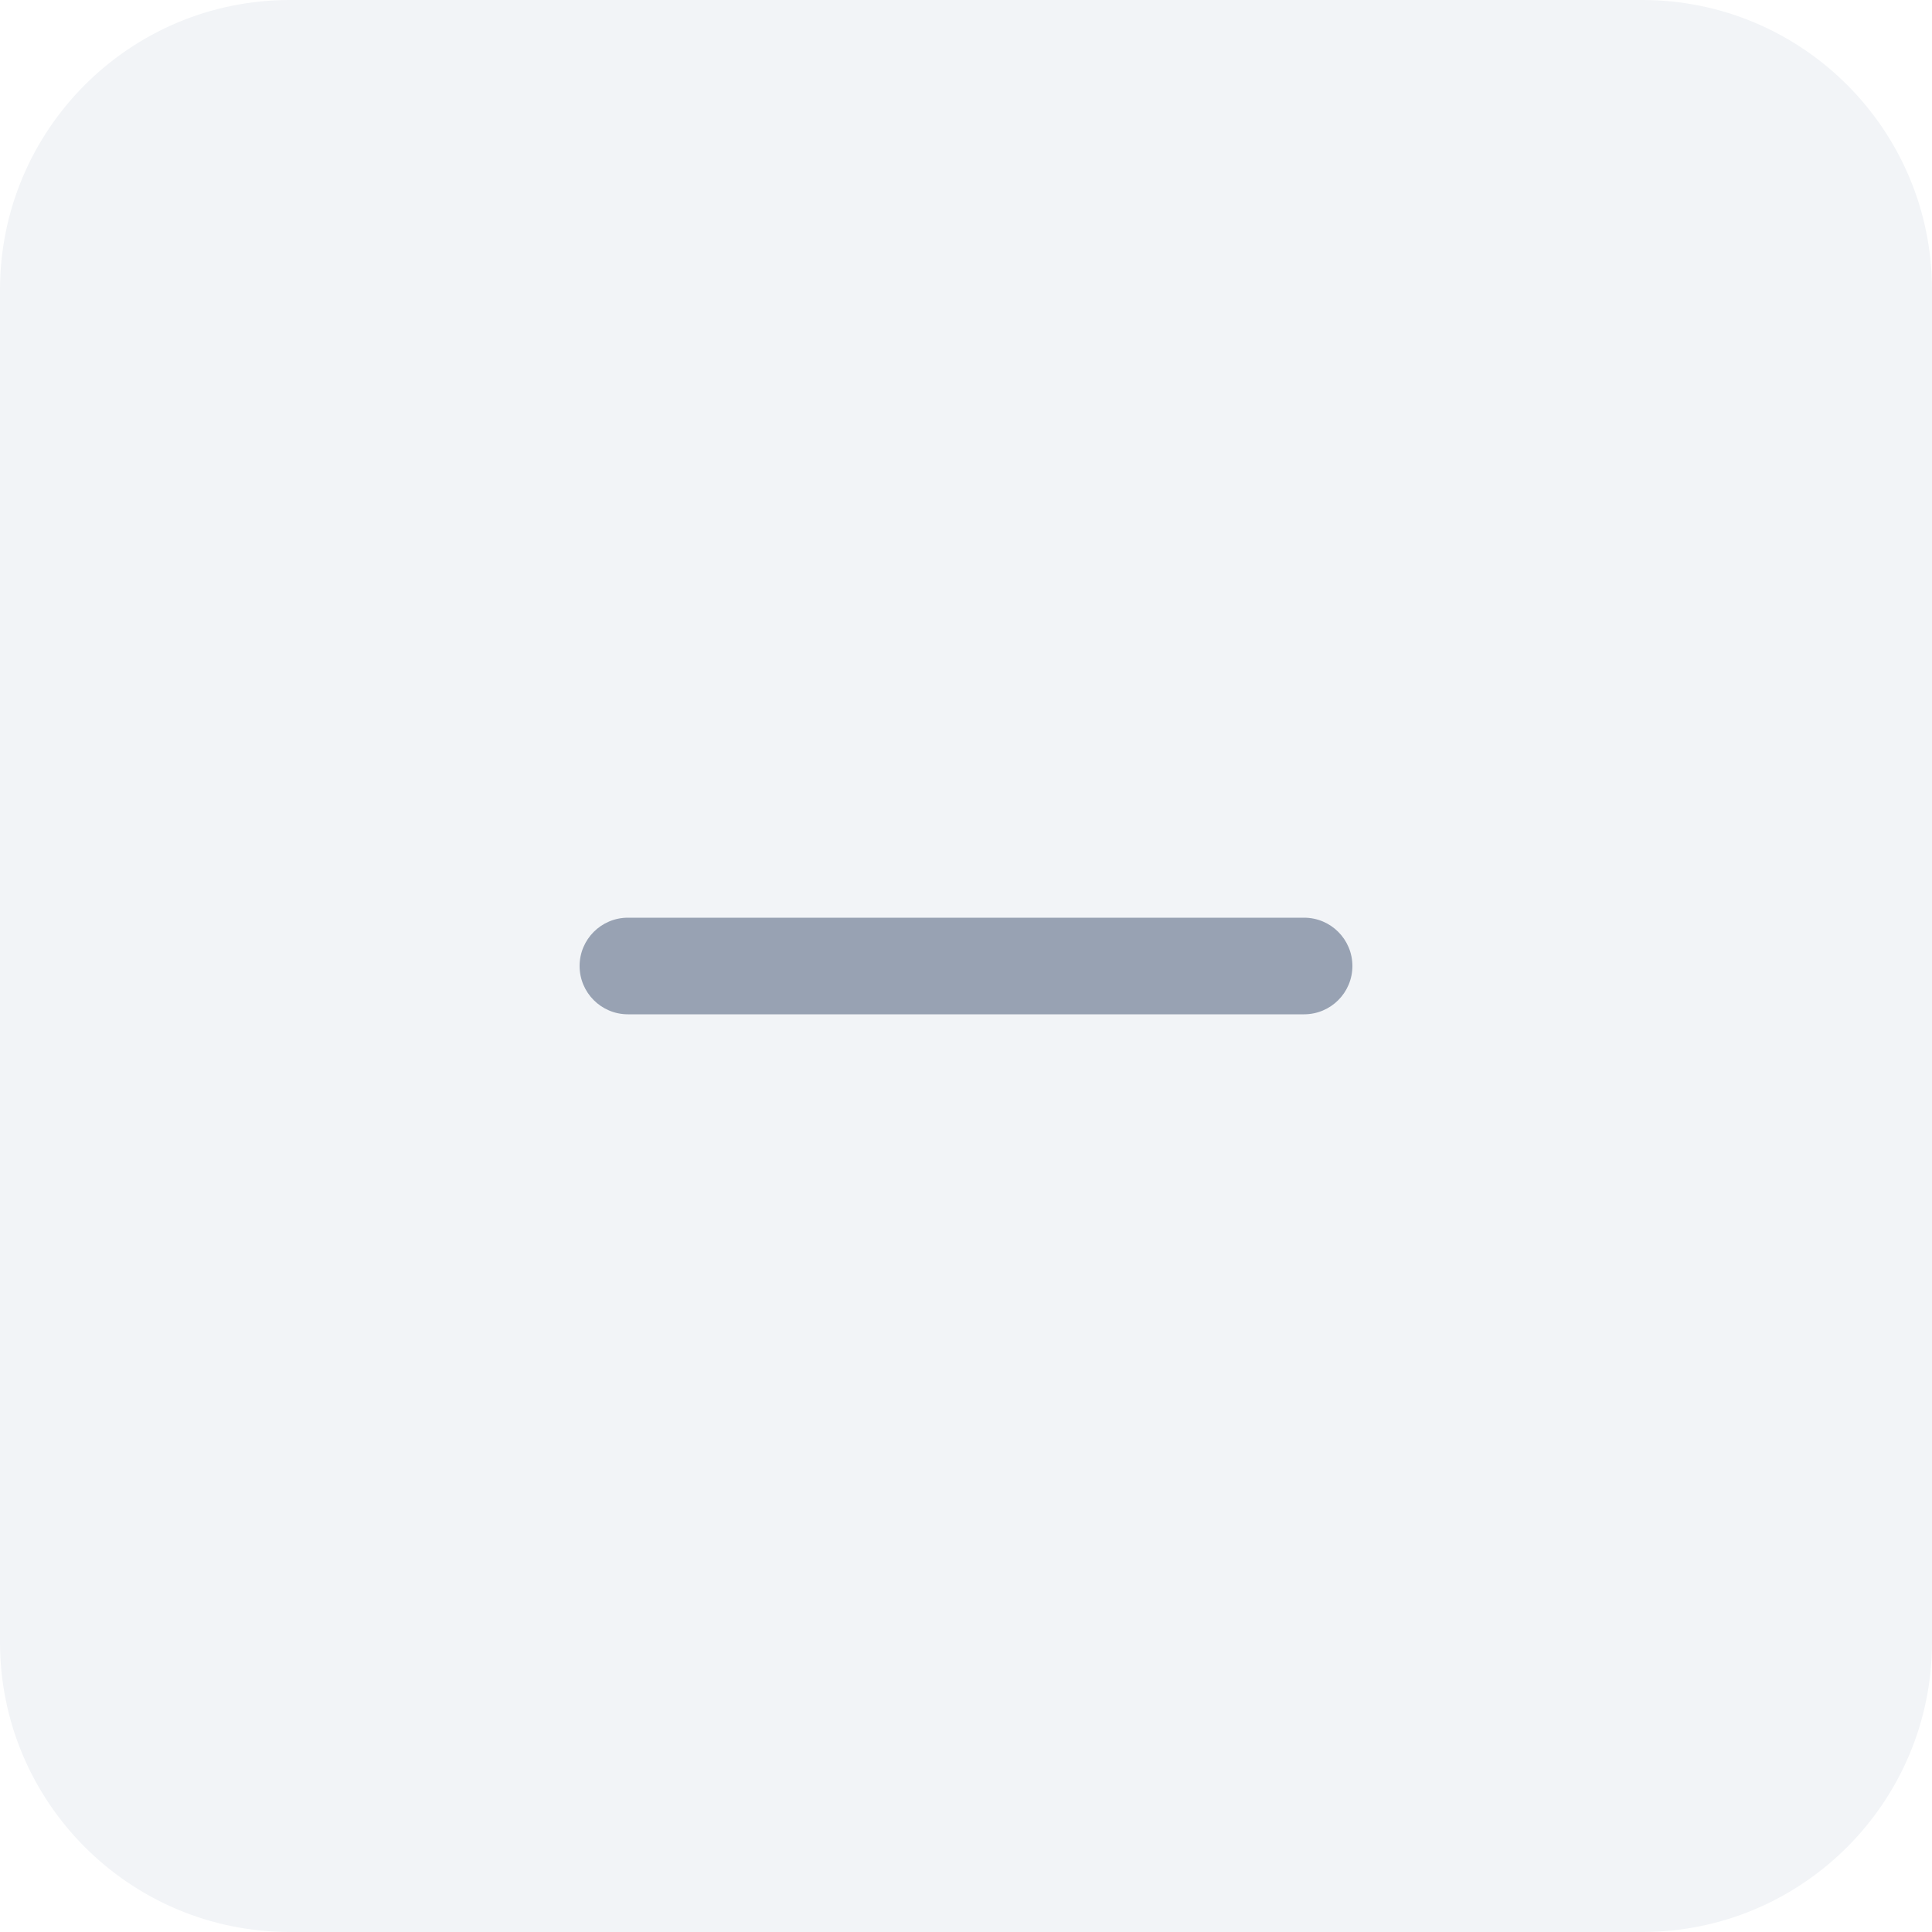
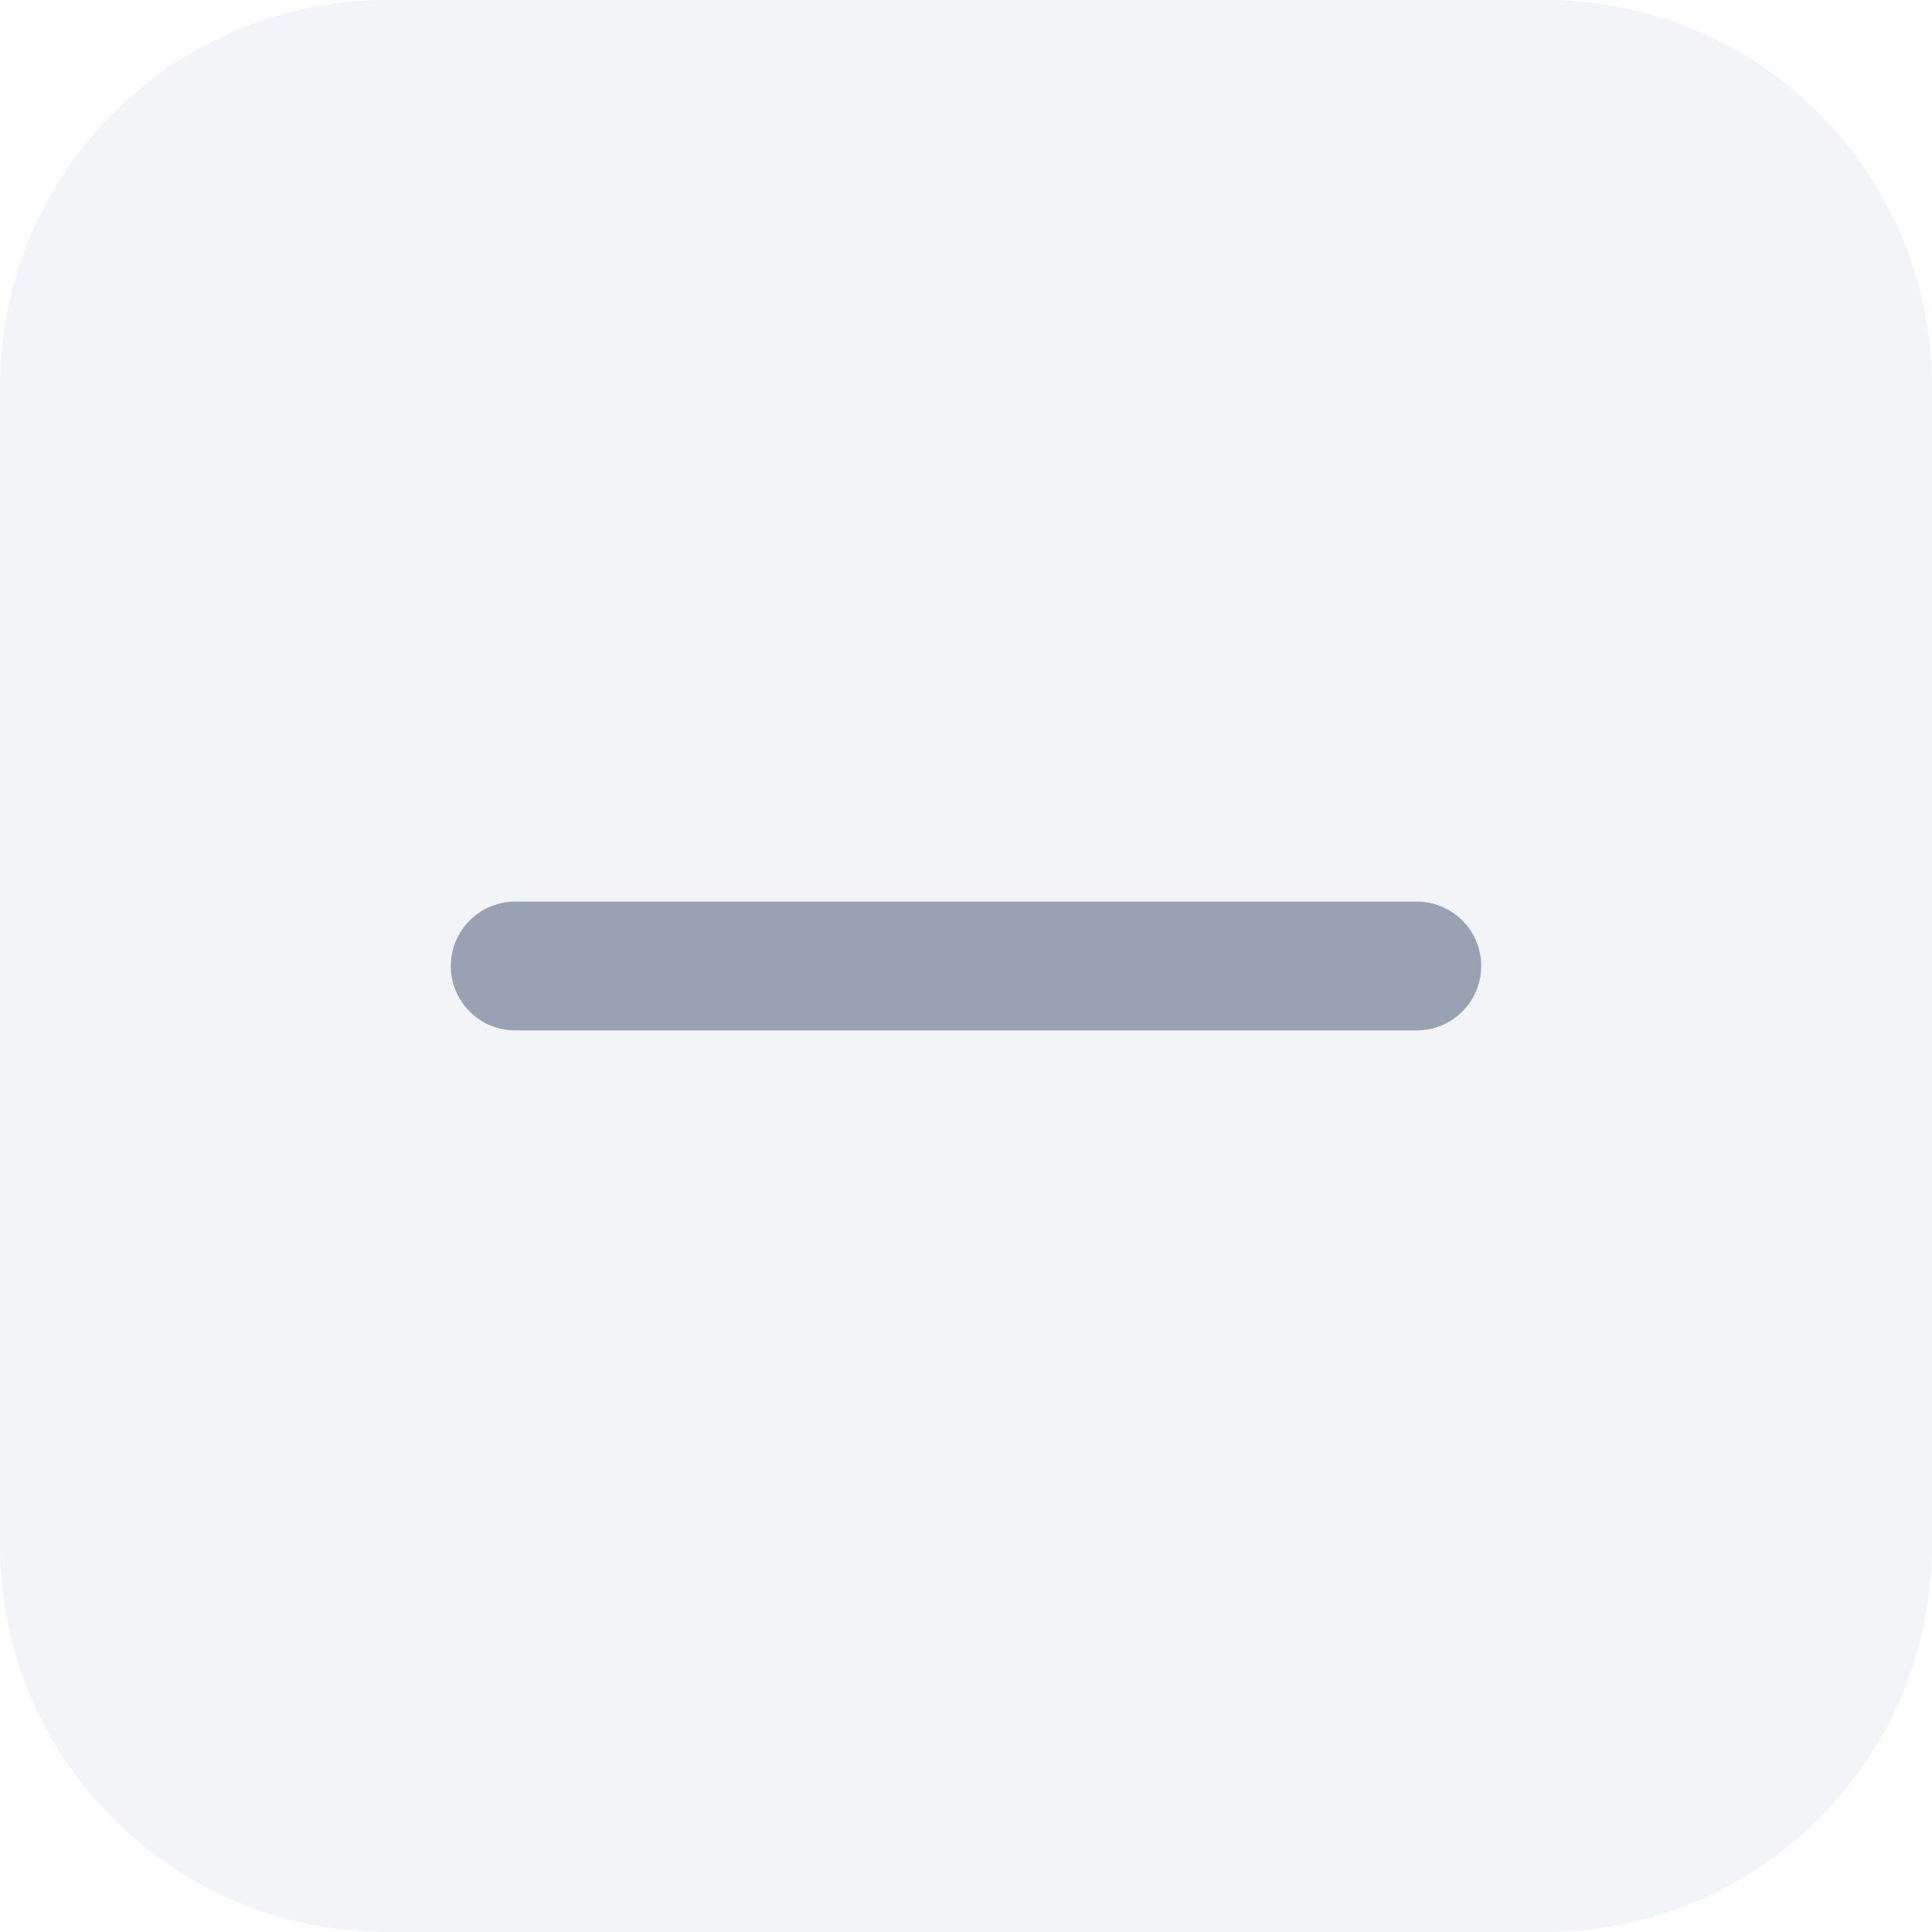
- <svg xmlns="http://www.w3.org/2000/svg" width="40" height="40" viewBox="0 0 40 40" fill="none">
-   <rect width="40" height="40" rx="6" fill="#F2F4F7" />
-   <path d="M12 20C12 19.448 12.448 19 13 19H27C27.552 19 28 19.448 28 20C28 20.552 27.552 21 27 21H13C12.448 21 12 20.552 12 20Z" fill="#98A2B3" />
+ <svg xmlns="http://www.w3.org/2000/svg" width="30" height="30" viewBox="0 0 30 30" fill="none">
+   <rect width="30" height="30" rx="6" fill="#F2F4F7" />
+   <path d="M7 15C7 14.448 7.448 14 8 14H22C22.552 14 23 14.448 23 15C23 15.552 22.552 16 22 16H8C7.448 16 7 15.552 7 15Z" fill="#98A2B3" />
</svg>
